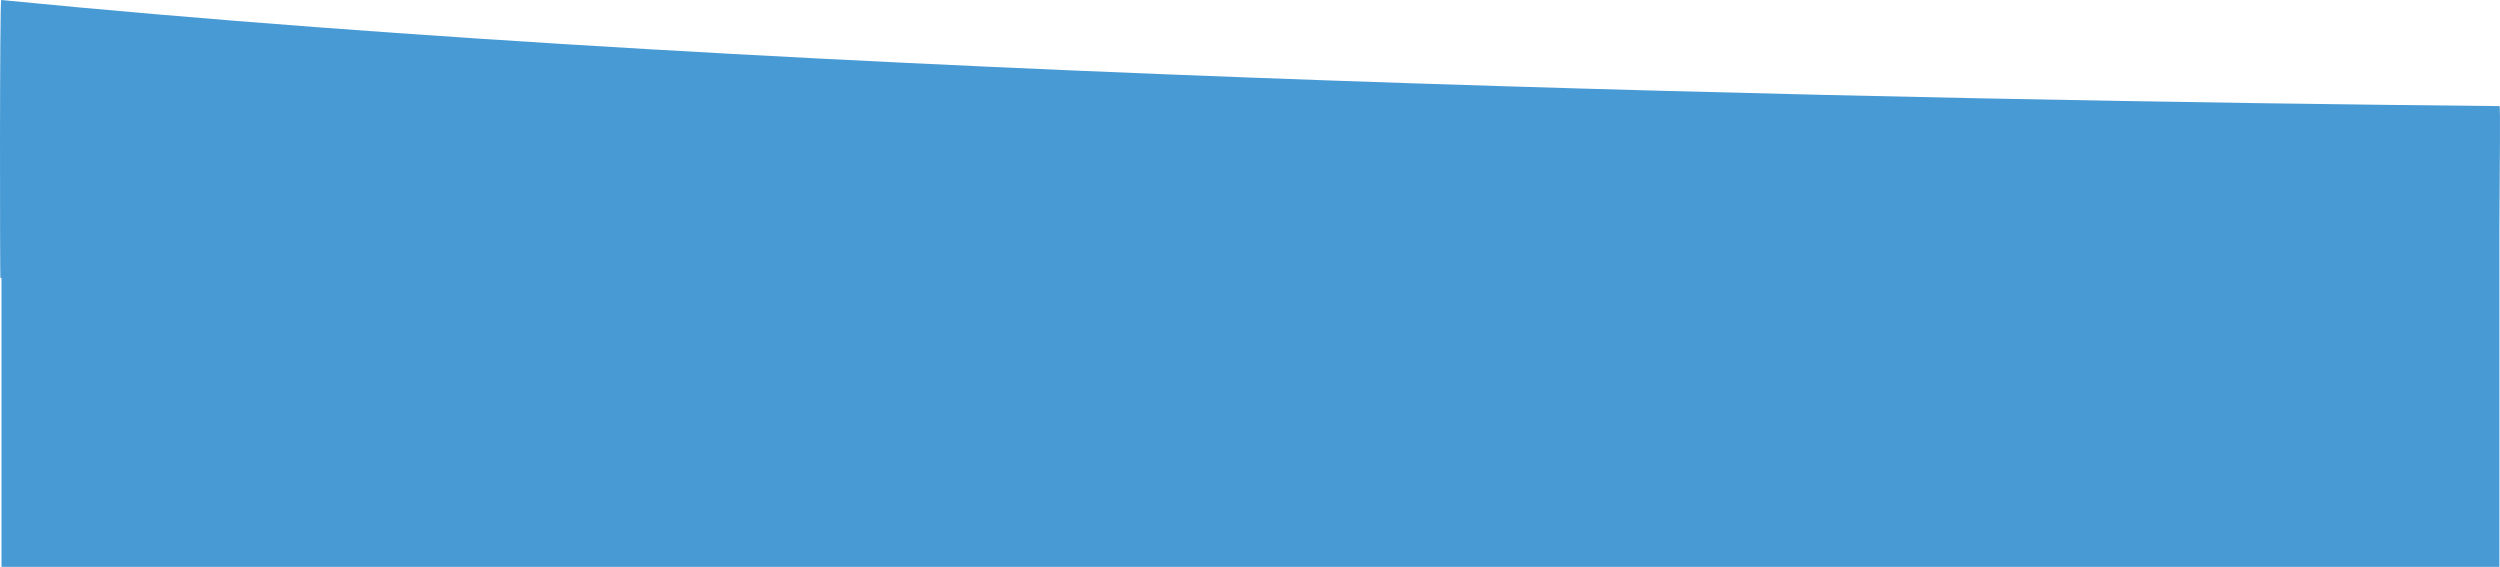
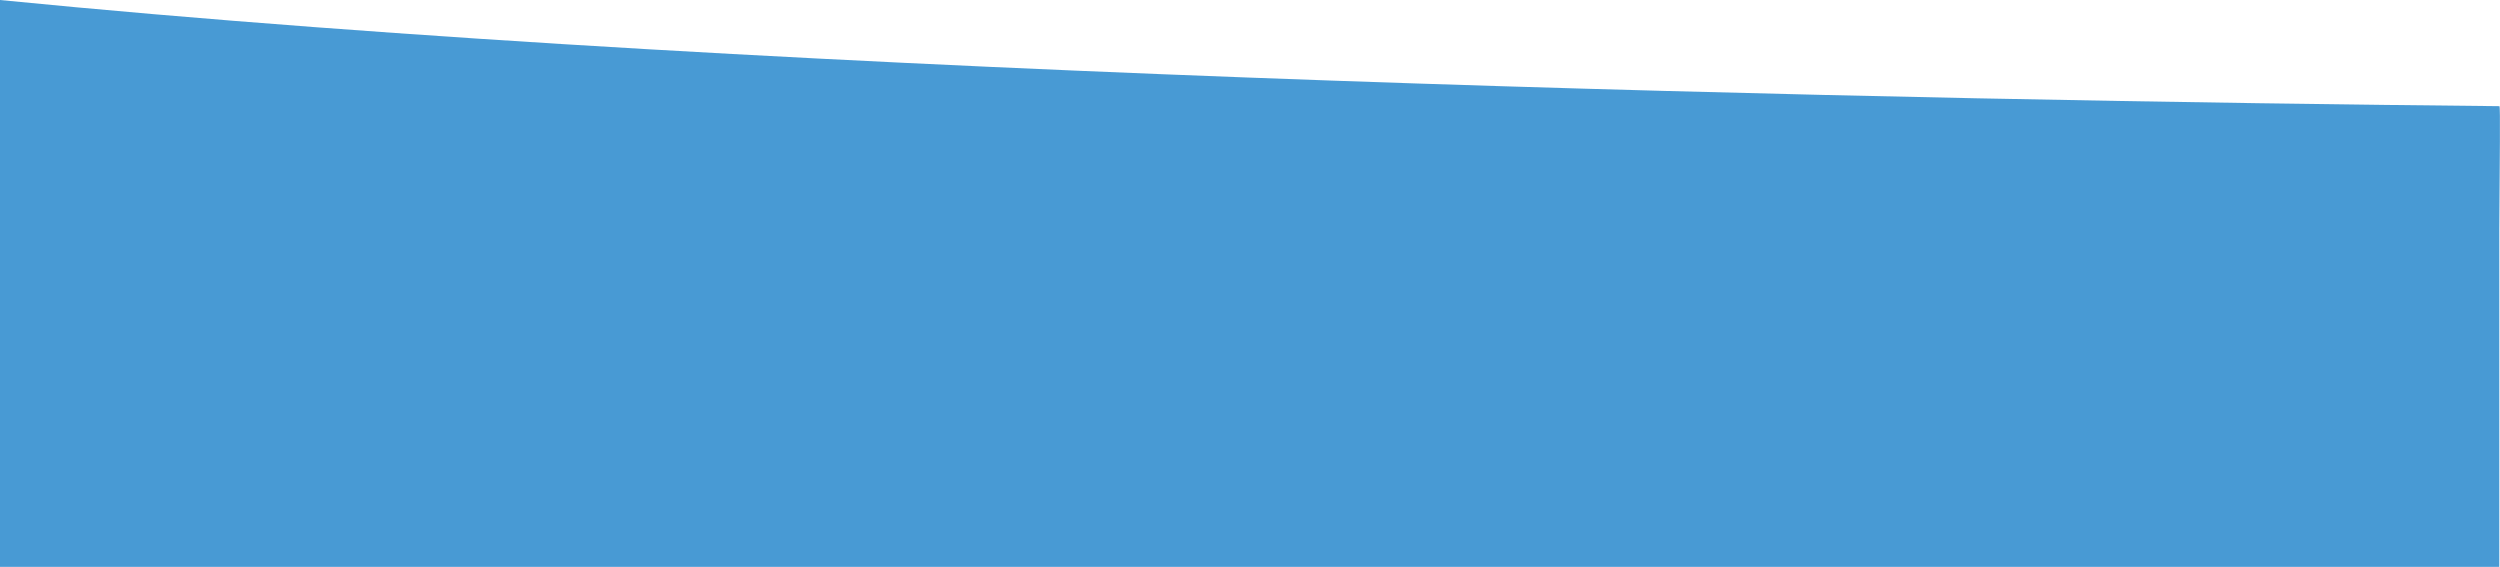
- <svg xmlns="http://www.w3.org/2000/svg" width="1921.621" height="435.713" viewBox="0 0 1921.621 435.713">
+ <svg xmlns="http://www.w3.org/2000/svg" version="1.1" id="Lag_1" x="0px" y="0px" viewBox="0 0 1921.6 435.7" style="enable-background:new 0 0 1921.6 435.7;" xml:space="preserve">
+   <style type="text/css">
+ 	.st0{fill:#489AD4;}
+ </style>
  <g transform="translate(4.162 -2750.287)">
-     <path d="M-1.838,350.712V128.663l-.833-.032c-.418.737-.644-213.157.628-213.632,615.651,60.813,1473.86,77.188,1920.29,81.56.751.667.186,39.726-.085,94.364V350.712Z" transform="translate(-1.162 2835.288)" fill="#489ad4" />
+     <path class="st0" d="M-4.2,3186v-222.1l0,0c-0.4,0.7-1.3-213.2,0-213.6c615.7,60.8,1474.8,77.2,1921.2,81.6   c0.8,0.7,0.2,39.7-0.1,94.4V3186H-4.2z" />
  </g>
</svg>
